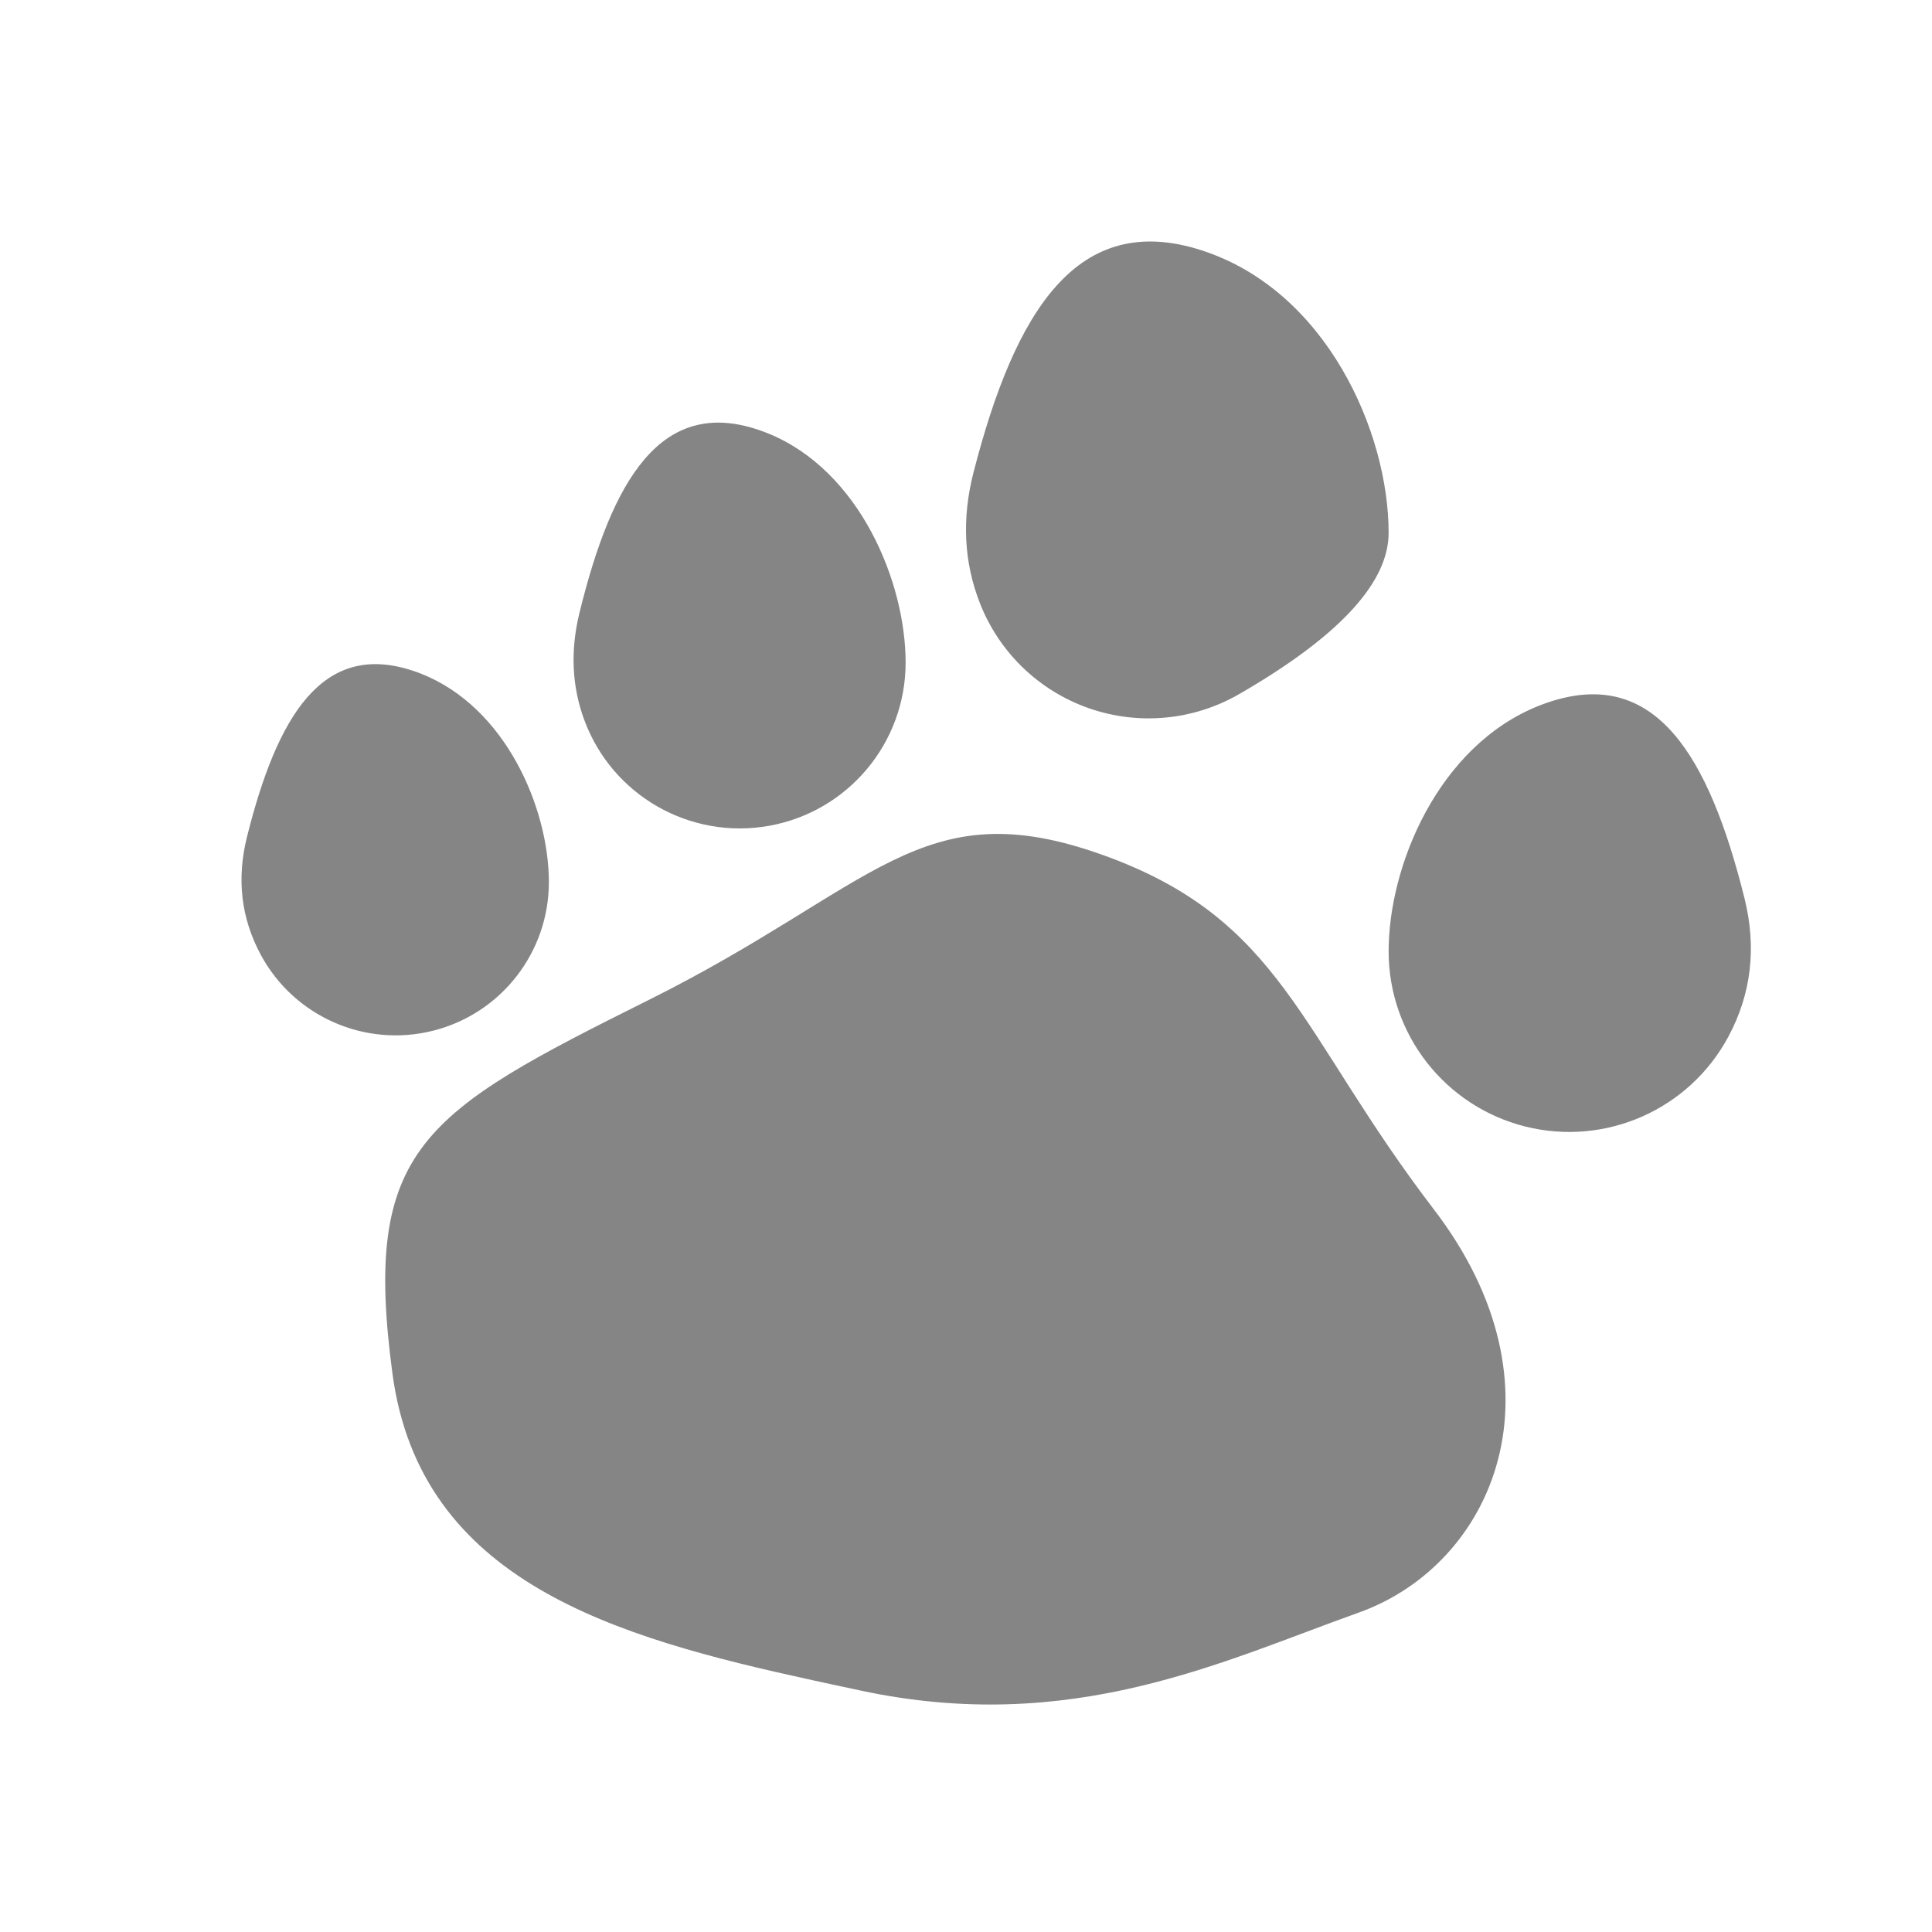
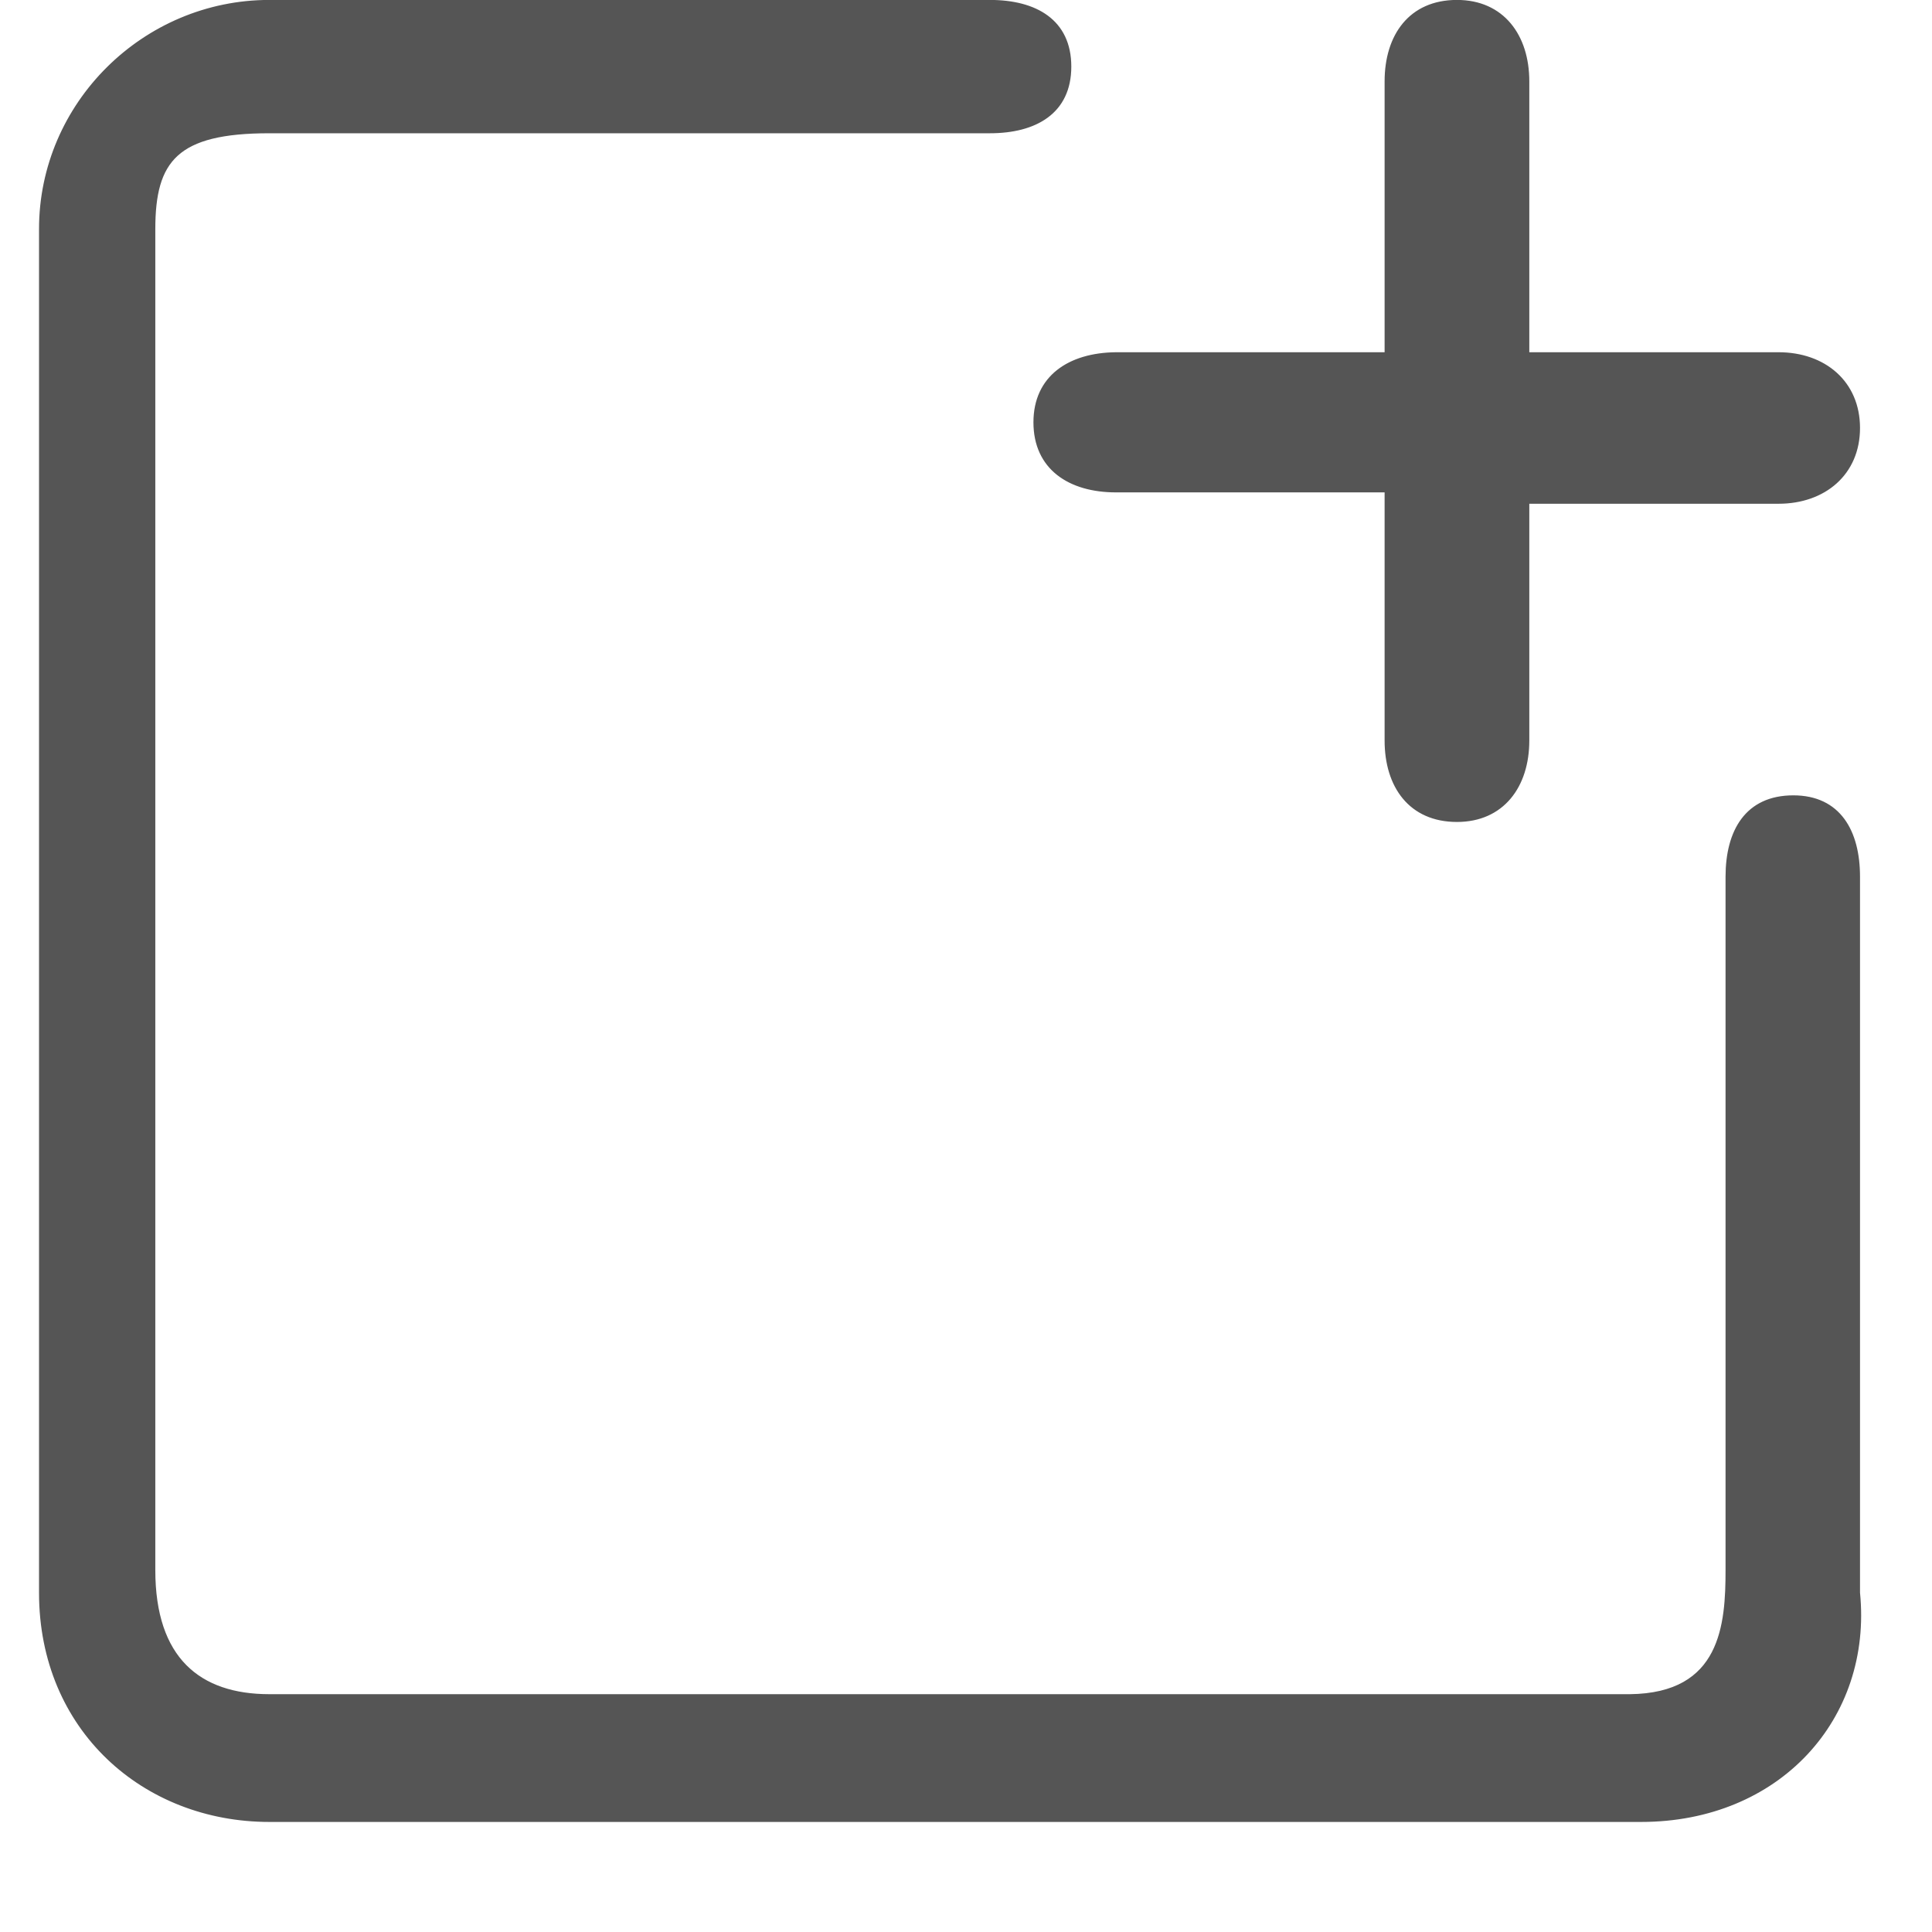
- <svg xmlns="http://www.w3.org/2000/svg" t="1732444699618" class="icon" viewBox="0 0 1024 1024" version="1.1" p-id="8791" width="200" height="200">
-   <path d="M584 452.976c96 34.192 104 94.032 176 188.064 72 94.048 32 188.08-40 213.728C648 880.416 568 920 456 896l-15.312-3.28-10.24-2.224C326.432 867.776 222.8 838.608 208 728c-16-119.68 16-138.24 136-198.08s144-111.136 240-76.944z m236.864-80.816c56.56-18.88 84.848 28.304 103.712 103.776 6.544 26.192 3.712 50.688-8.48 73.472A95.712 95.712 0 0 1 736 504.224l0.064-3.76c1.44-46.848 29.712-109.92 84.8-128.304z m-601.952-16.64c46.592 15.536 70.56 68.752 71.936 108.432l0.064 3.584a81.2 81.2 0 0 1-152.672 38.56c-10.464-19.408-12.912-40.256-7.328-62.56 16-64 40-104 88-88z m183.296-127.632c50.416 17.12 76.32 75.84 77.728 119.552l0.064 3.712a87.872 87.872 0 0 1-170.288 30.528c-6.64-17.92-7.488-36.896-2.56-56.96 17.28-70.416 43.2-114.448 95.056-96.832z m234.784-95.168C703.008 154.08 736 228.944 736 282.4c0 25.648-24.688 53.12-74.048 82.464l-5.2 3.04a96 96 0 0 1-137.36-48.16c-8.56-21.824-9.68-44.96-3.392-69.424 22-85.536 55.008-138.992 121.008-117.6z" fill="#666666" opacity=".8" p-id="8792" />
+ <svg xmlns="http://www.w3.org/2000/svg" t="1744875077518" class="icon" viewBox="0 0 1024 1024" version="1.1" p-id="2590" width="128" height="128">
+   <path d="M863.774 898.952c49.393-0.482 51.802-38.069 51.802-66.801v-367.435c0-24.094 10.24-42.165 34.936-42.165 24.094 0 34.334 18.071 34.334 42.165v379.482c6.626 66.319-42.165 120.471-115.049 120.471H142.758c-66.259 0-121.073-48.188-121.073-120.471v-722.824c0-66.259 54.814-120.41 121.073-120.41h381.892c24.094 0 42.165 10.18 42.165 34.334 0 24.094-18.071 34.334-42.165 34.334H142.758c-49.393 0-61.44 15.179-61.44 51.802v710.776c0 47.044 24.094 66.741 61.44 66.741h721.016zM734.871 187.693v-144.565c0-24.094 12.649-42.165 37.346-42.165 24.094 0 37.346 18.071 37.346 42.165v144.565h133.12c24.094 0 42.165 15.059 42.165 39.153s-18.071 39.153-42.165 39.153h-133.12v126.494c0 24.094-13.252 42.165-37.346 42.165-24.696 0-37.346-18.071-37.346-42.165v-132.518H591.511c-24.696 0-42.767-12.047-42.767-36.141 0-23.853 18.071-35.9 42.767-36.141h143.36z" fill="#555" p-id="2591" stroke="#555" stroke-width="2" stroke-linecap="round" stroke-linejoin="round" />
</svg>
